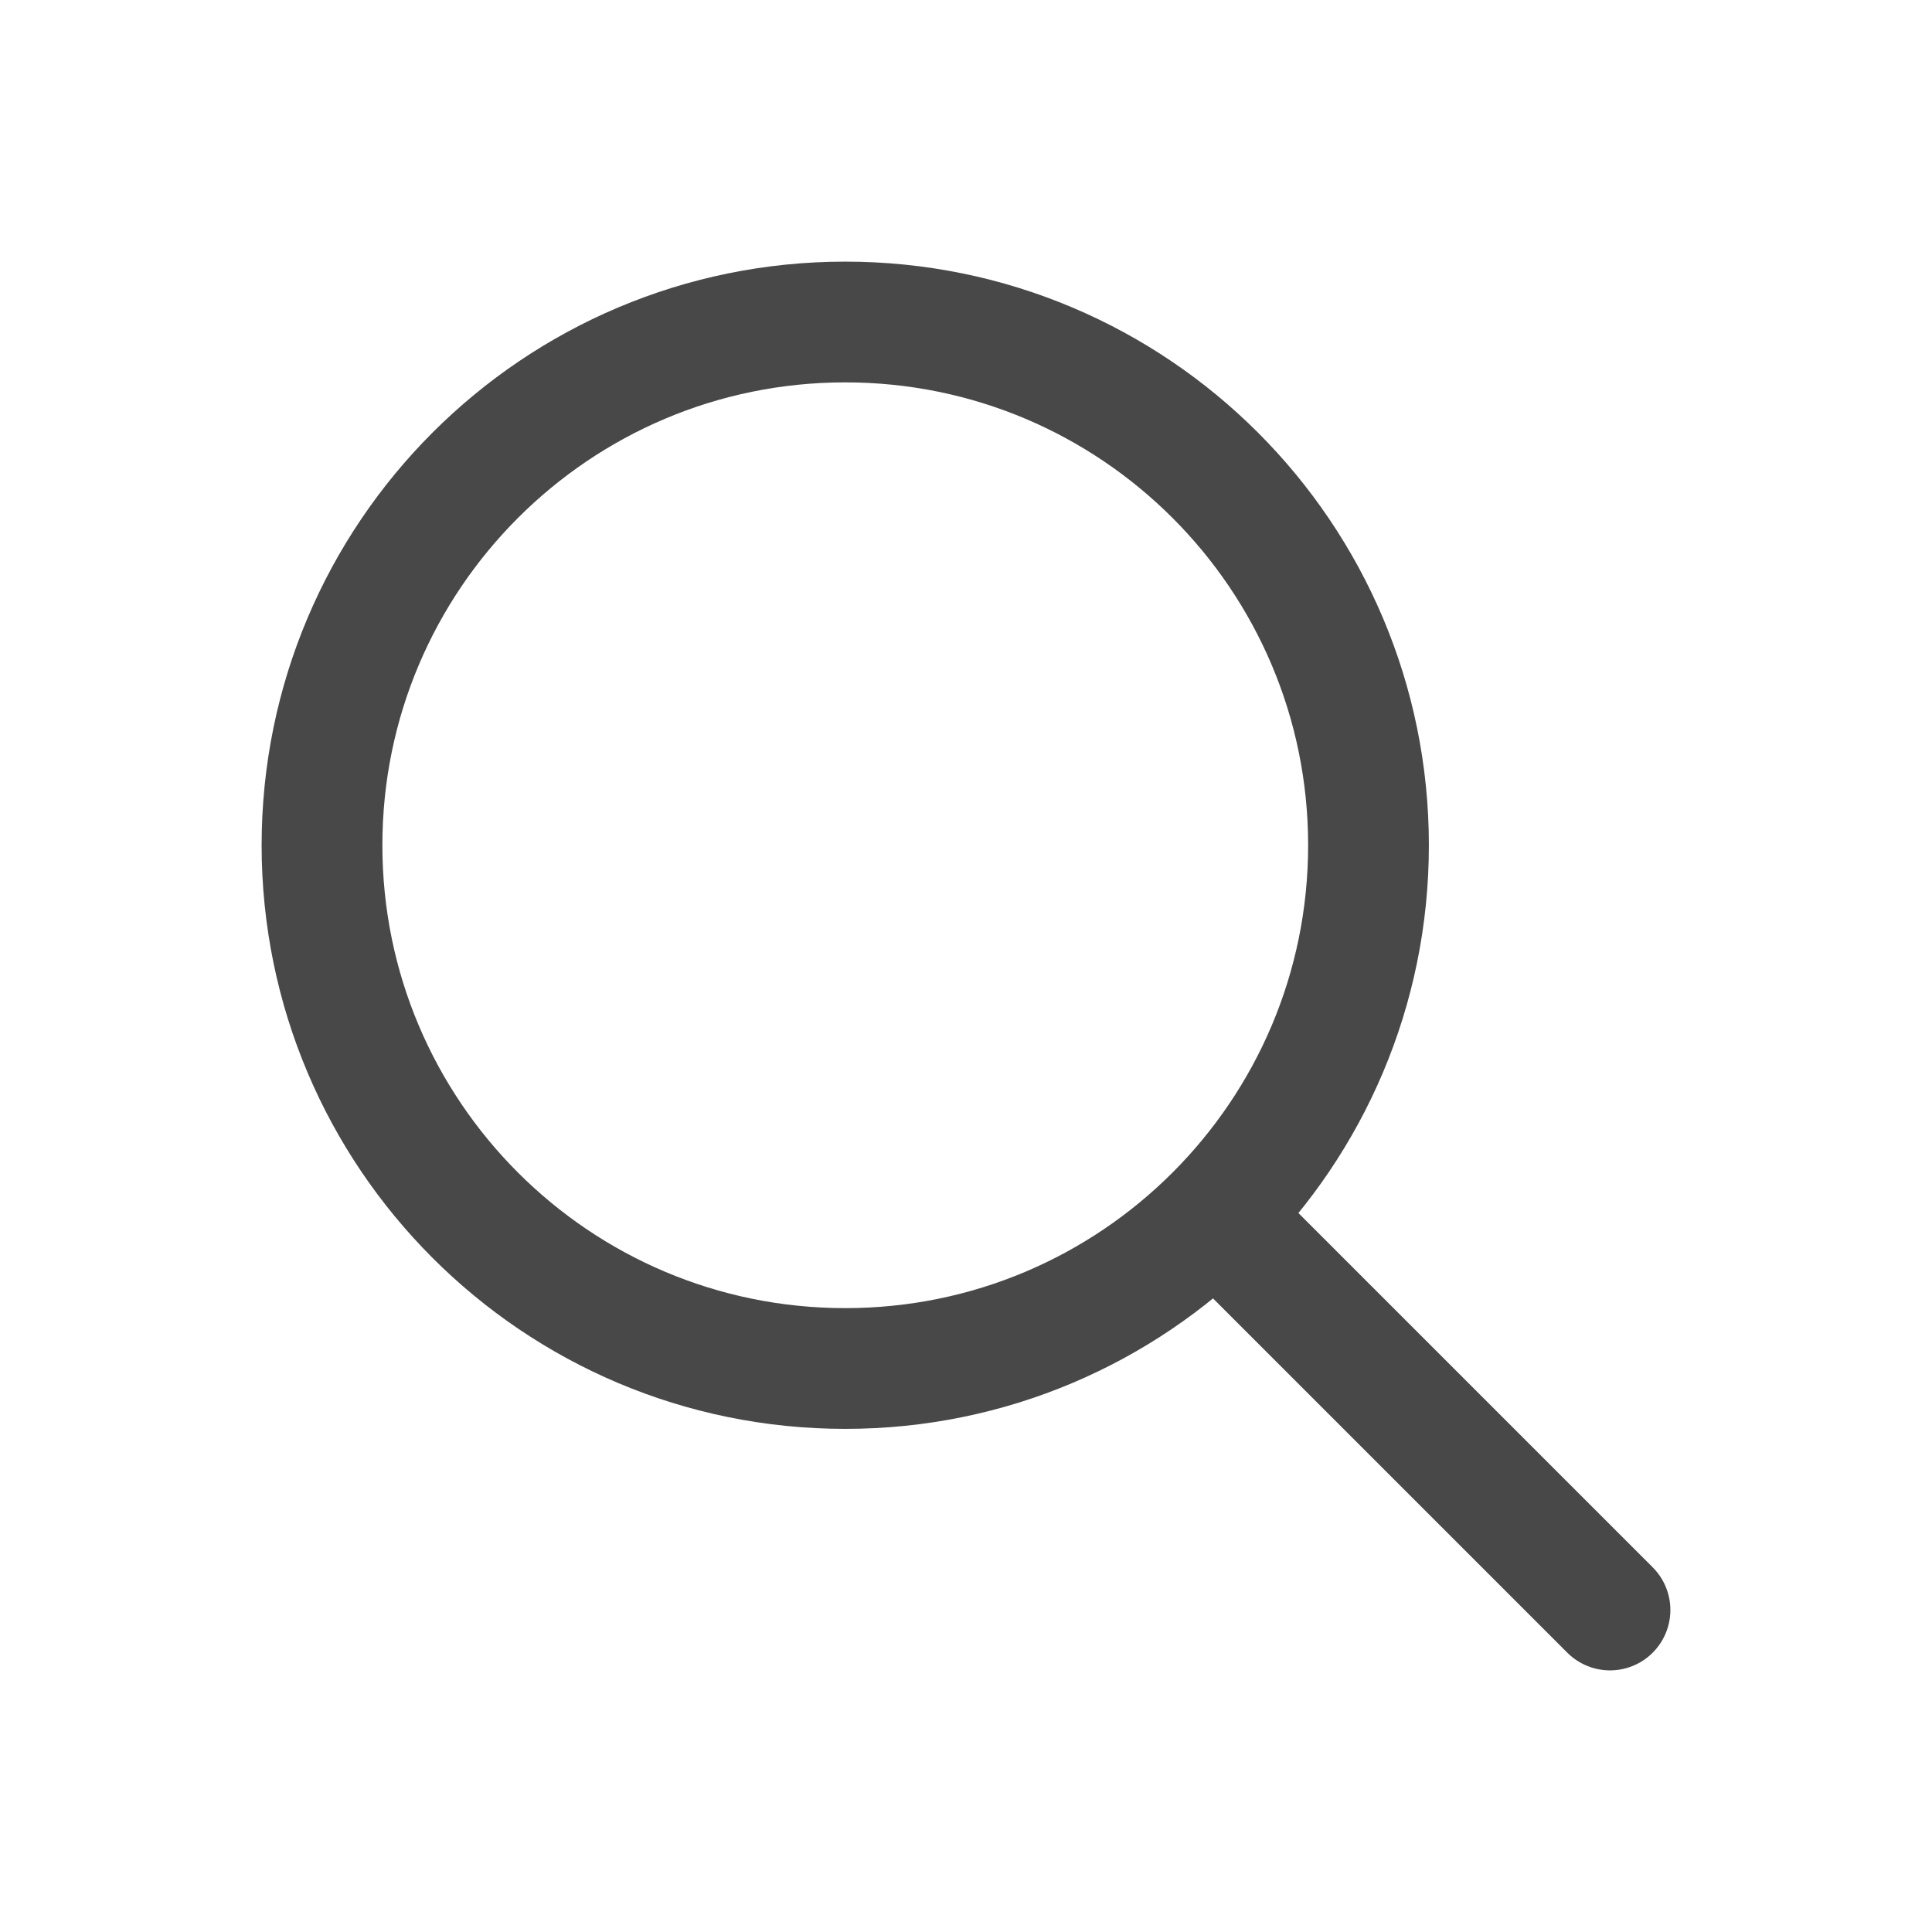
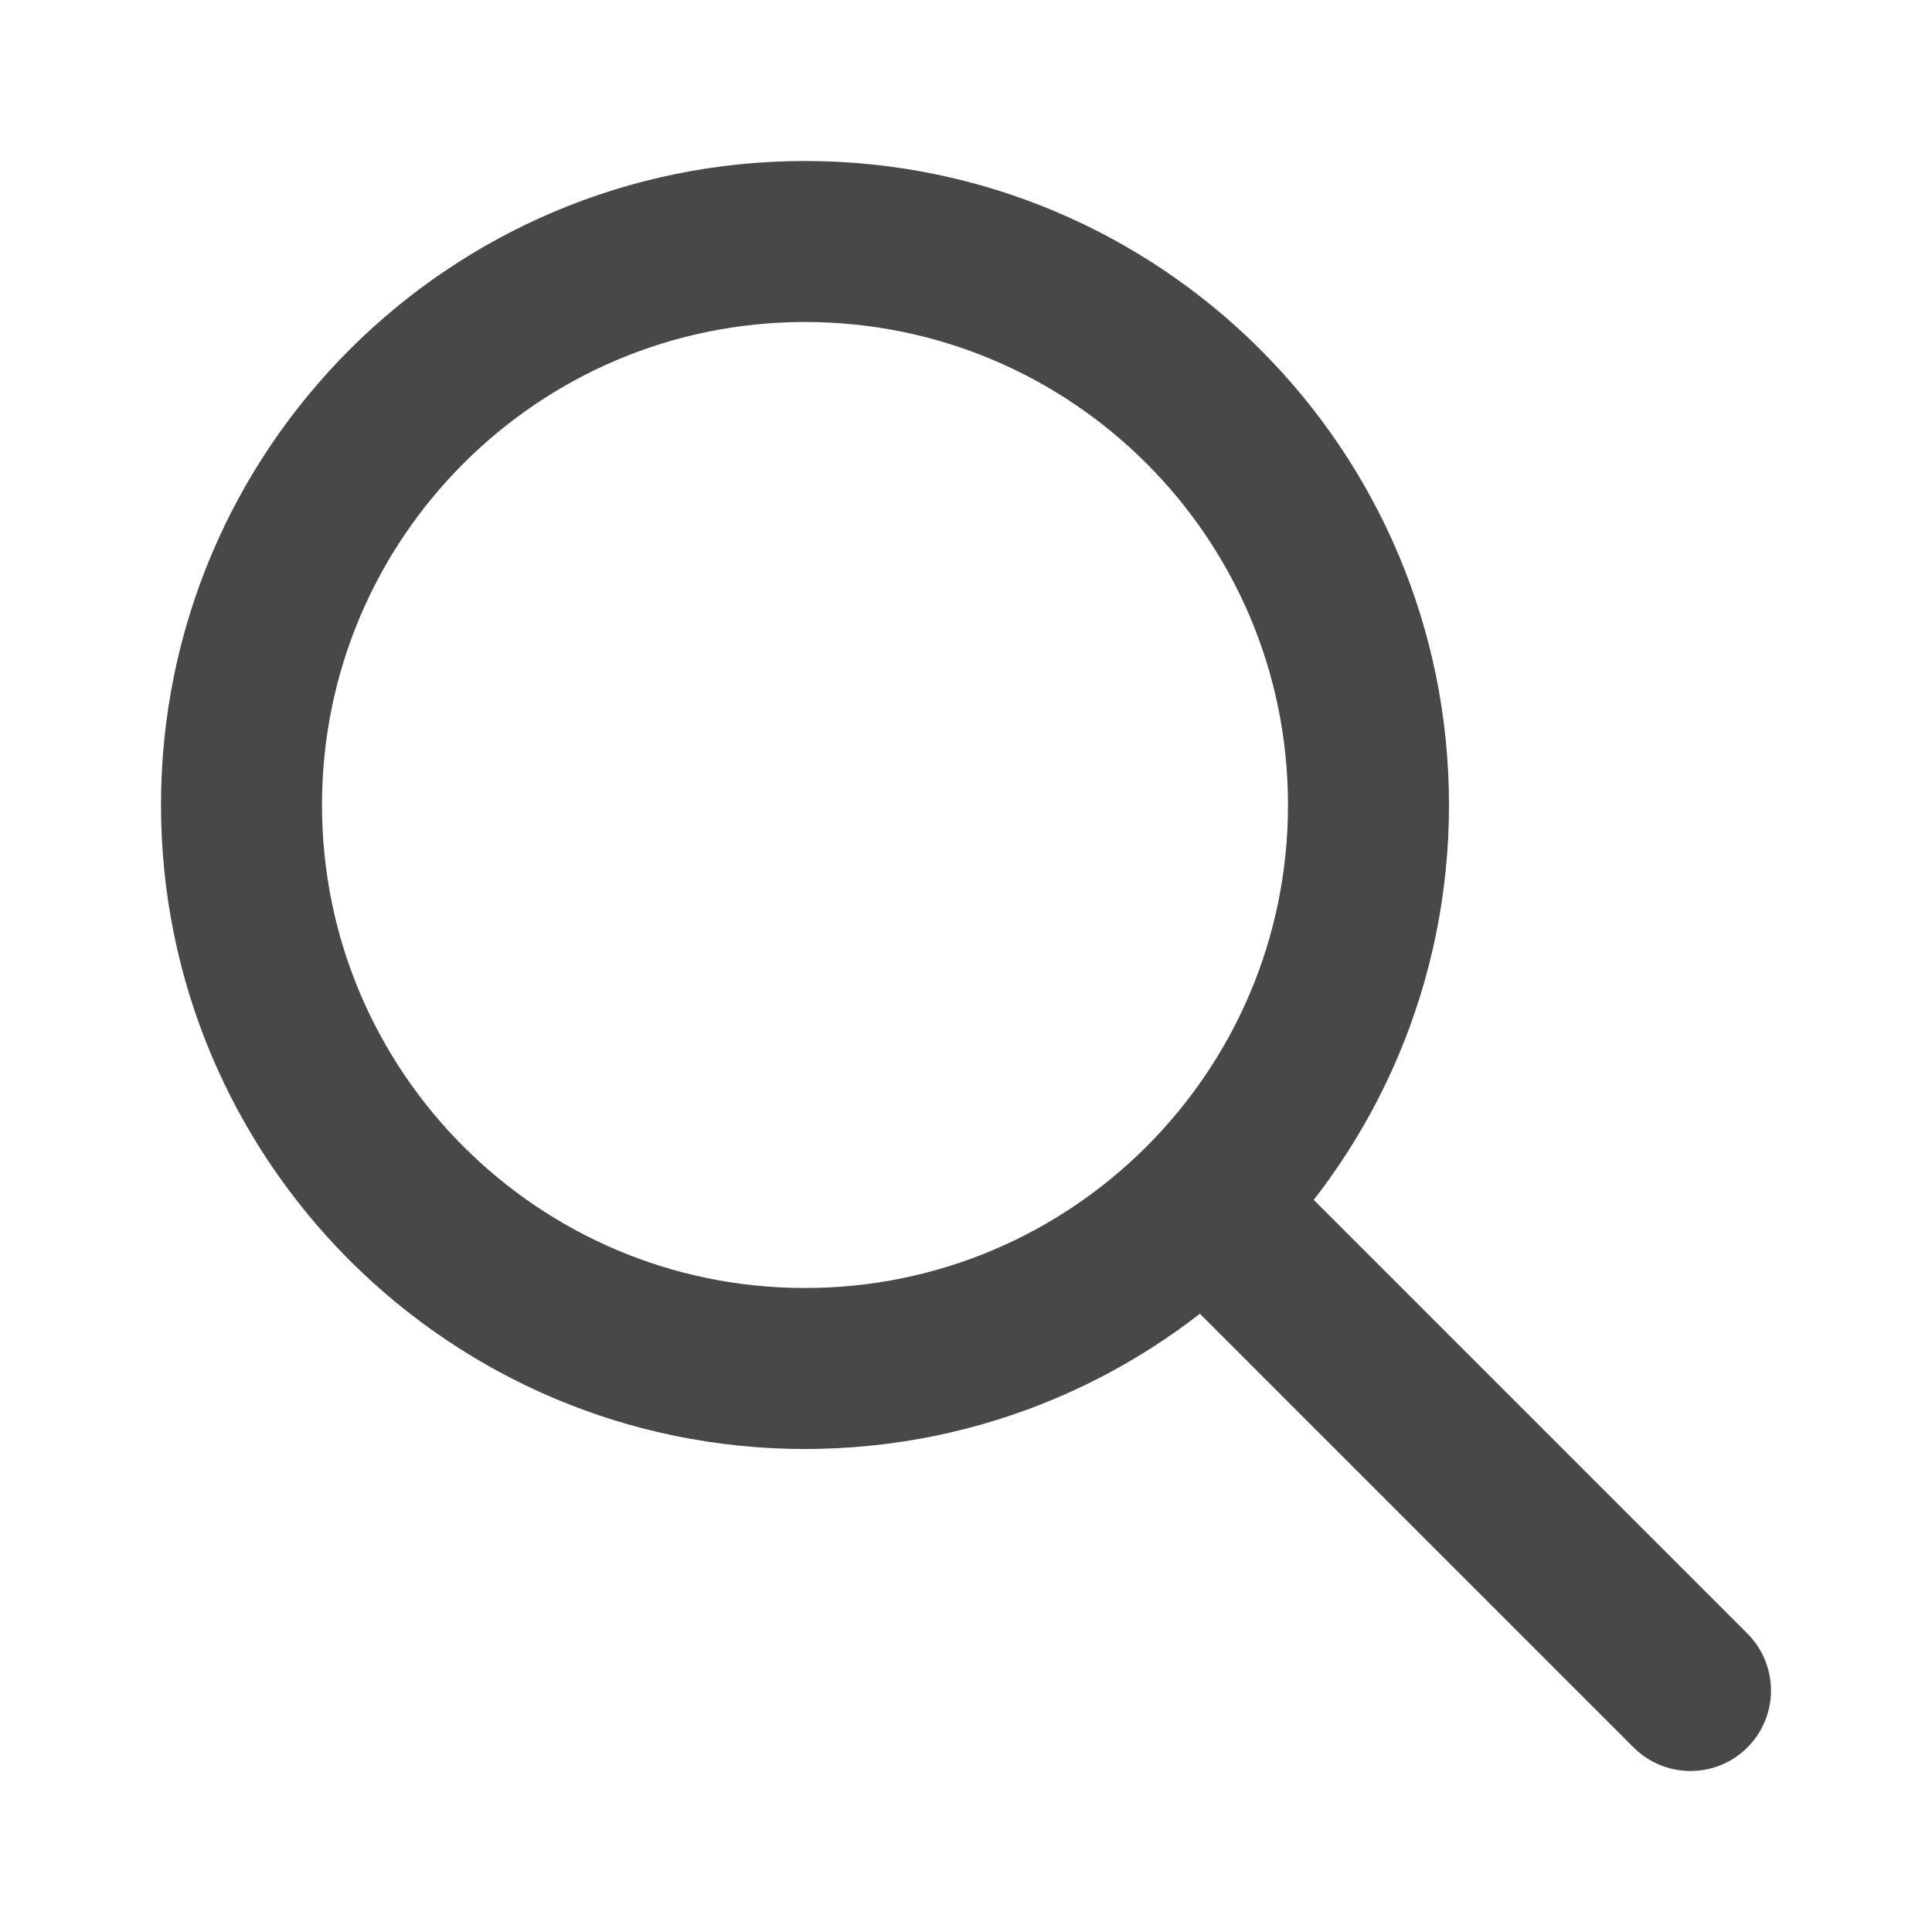
- <svg xmlns="http://www.w3.org/2000/svg" viewBox="0 0 24 24" width="24" height="24" fill="none" stroke="#484848" stroke-width="1.5" stroke-linecap="round" stroke-linejoin="round">
-   <circle cx="10.5" cy="10.5" r="6.5" />
-   <line x1="20" y1="20" x2="15.4" y2="15.4" />
+ <svg xmlns="http://www.w3.org/2000/svg" viewBox="0 0 24 24" width="24" height="24" fill="none" stroke="#484848" stroke-width="2" stroke-linecap="round" stroke-linejoin="round">
+   <circle cx="10" cy="10" r="7" />
+   <line x1="21" y1="21" x2="15" y2="15" />
</svg>
